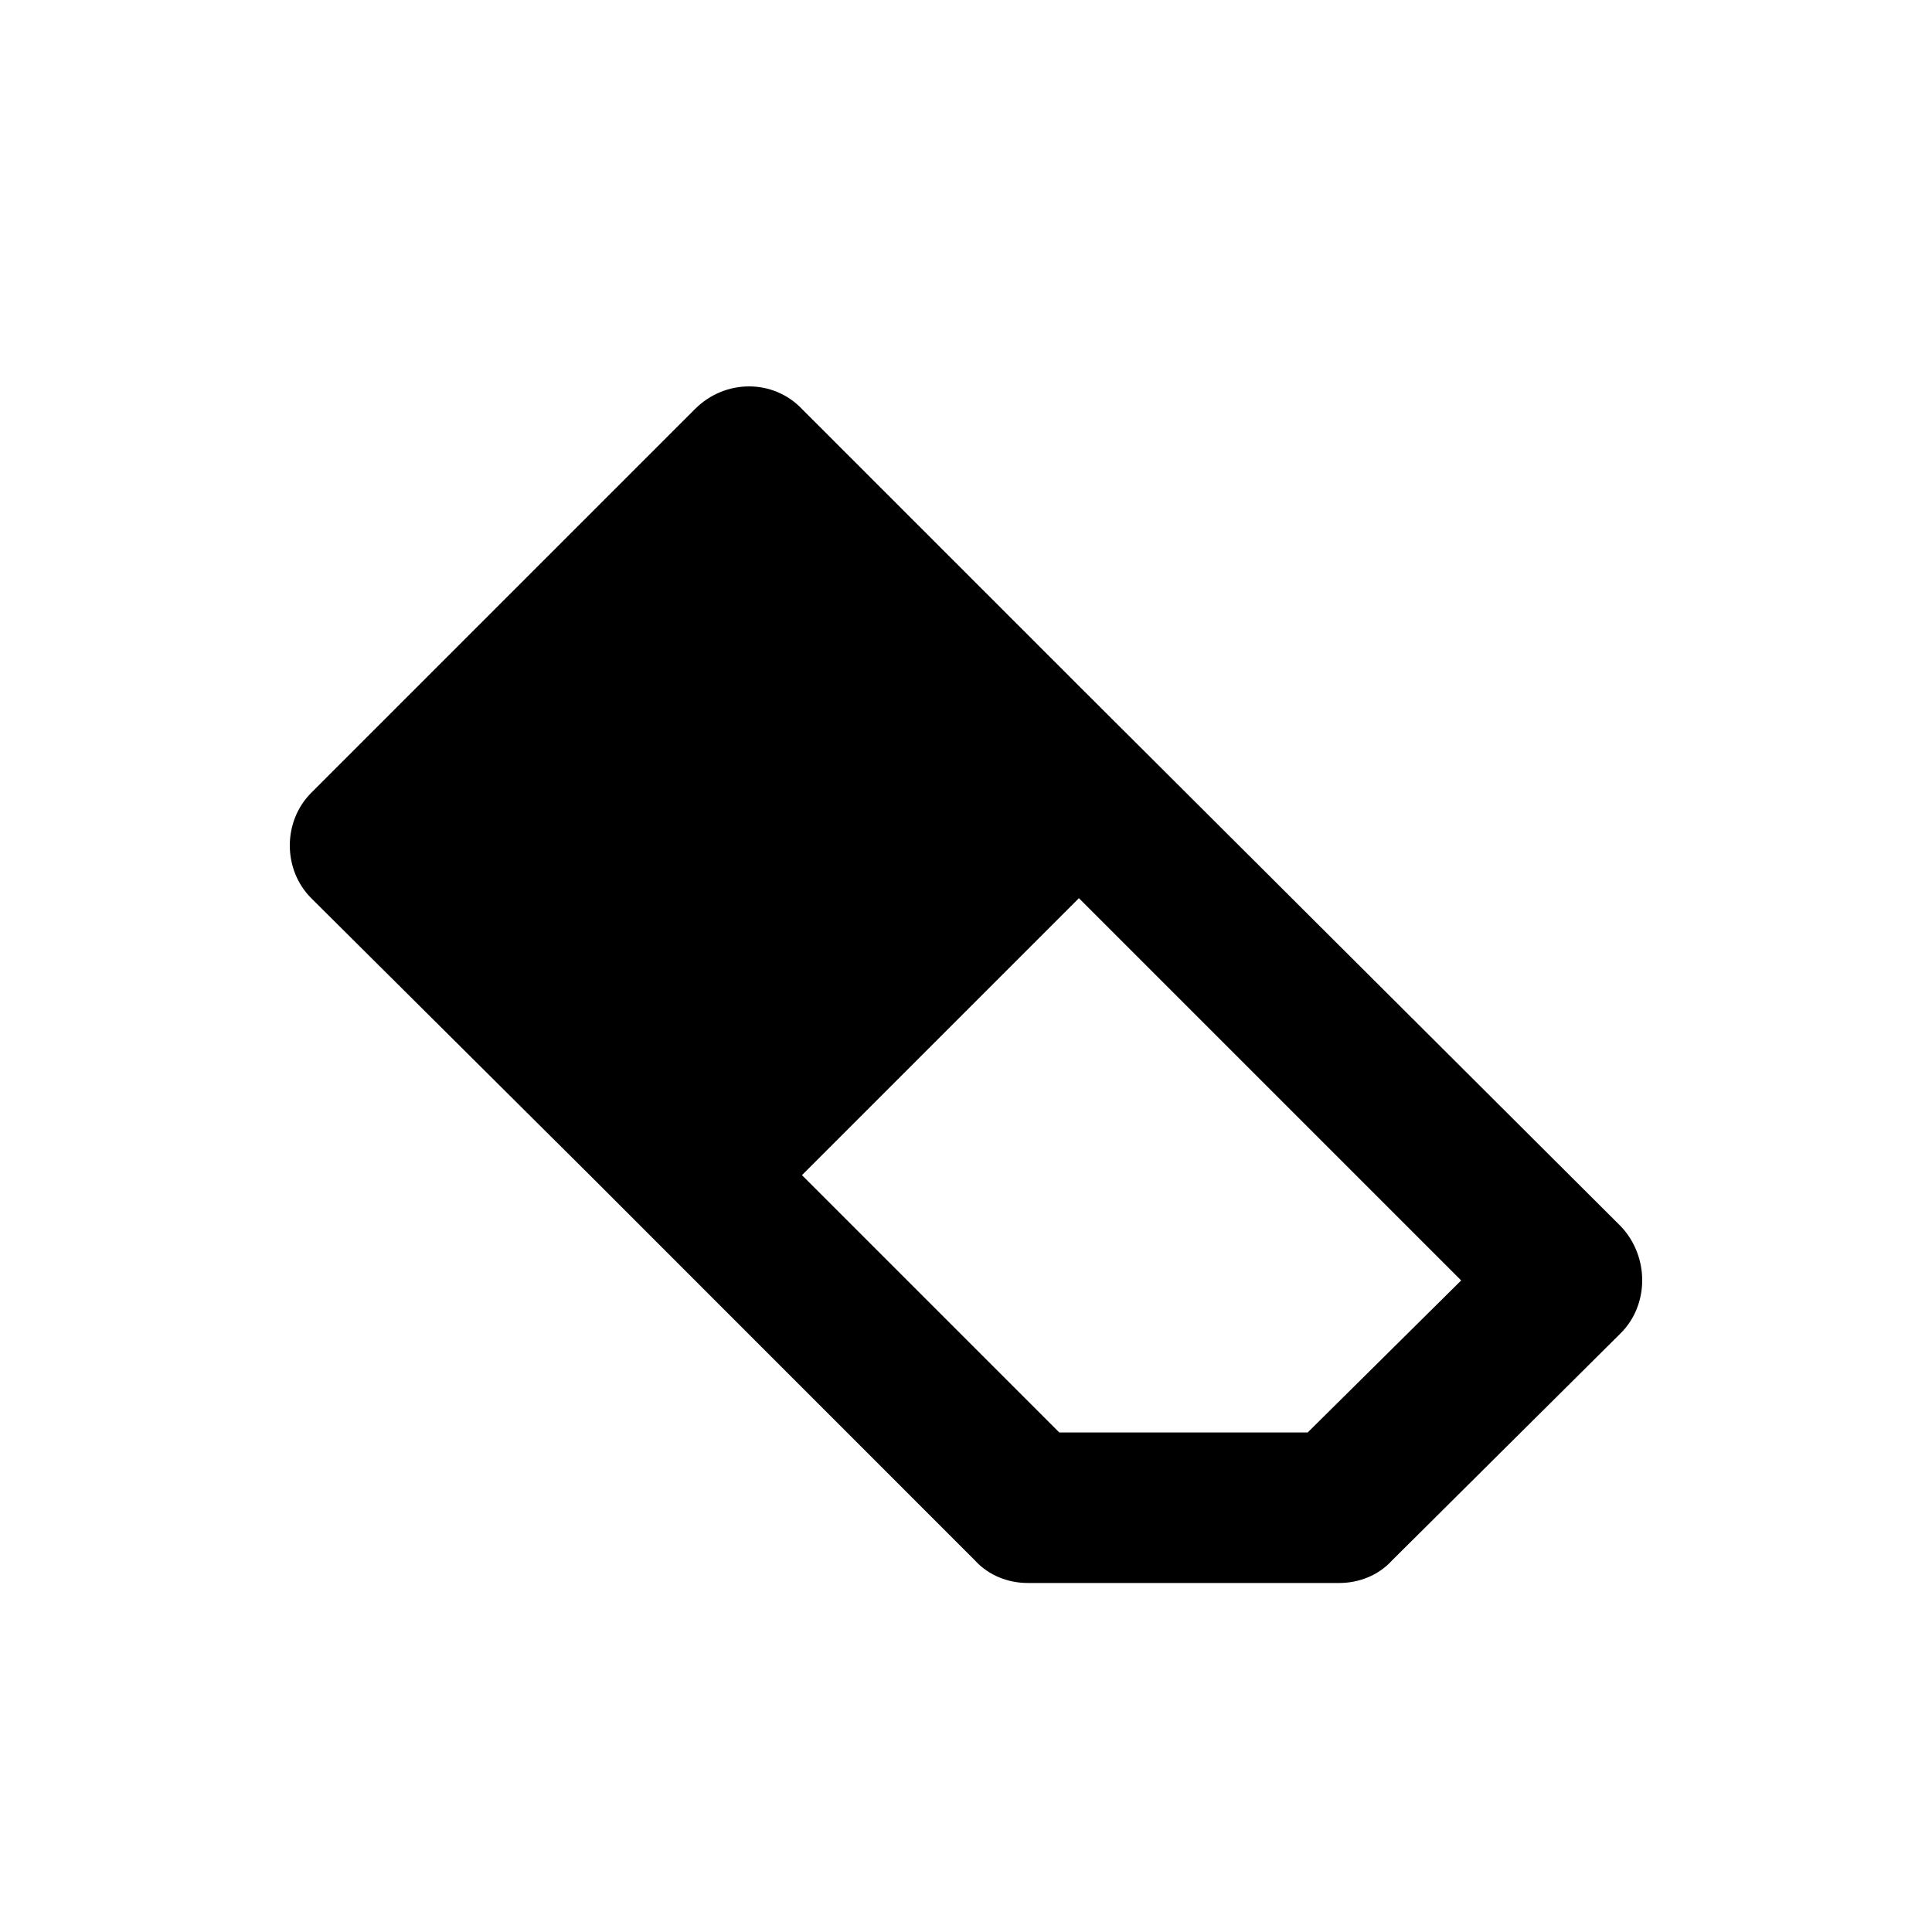
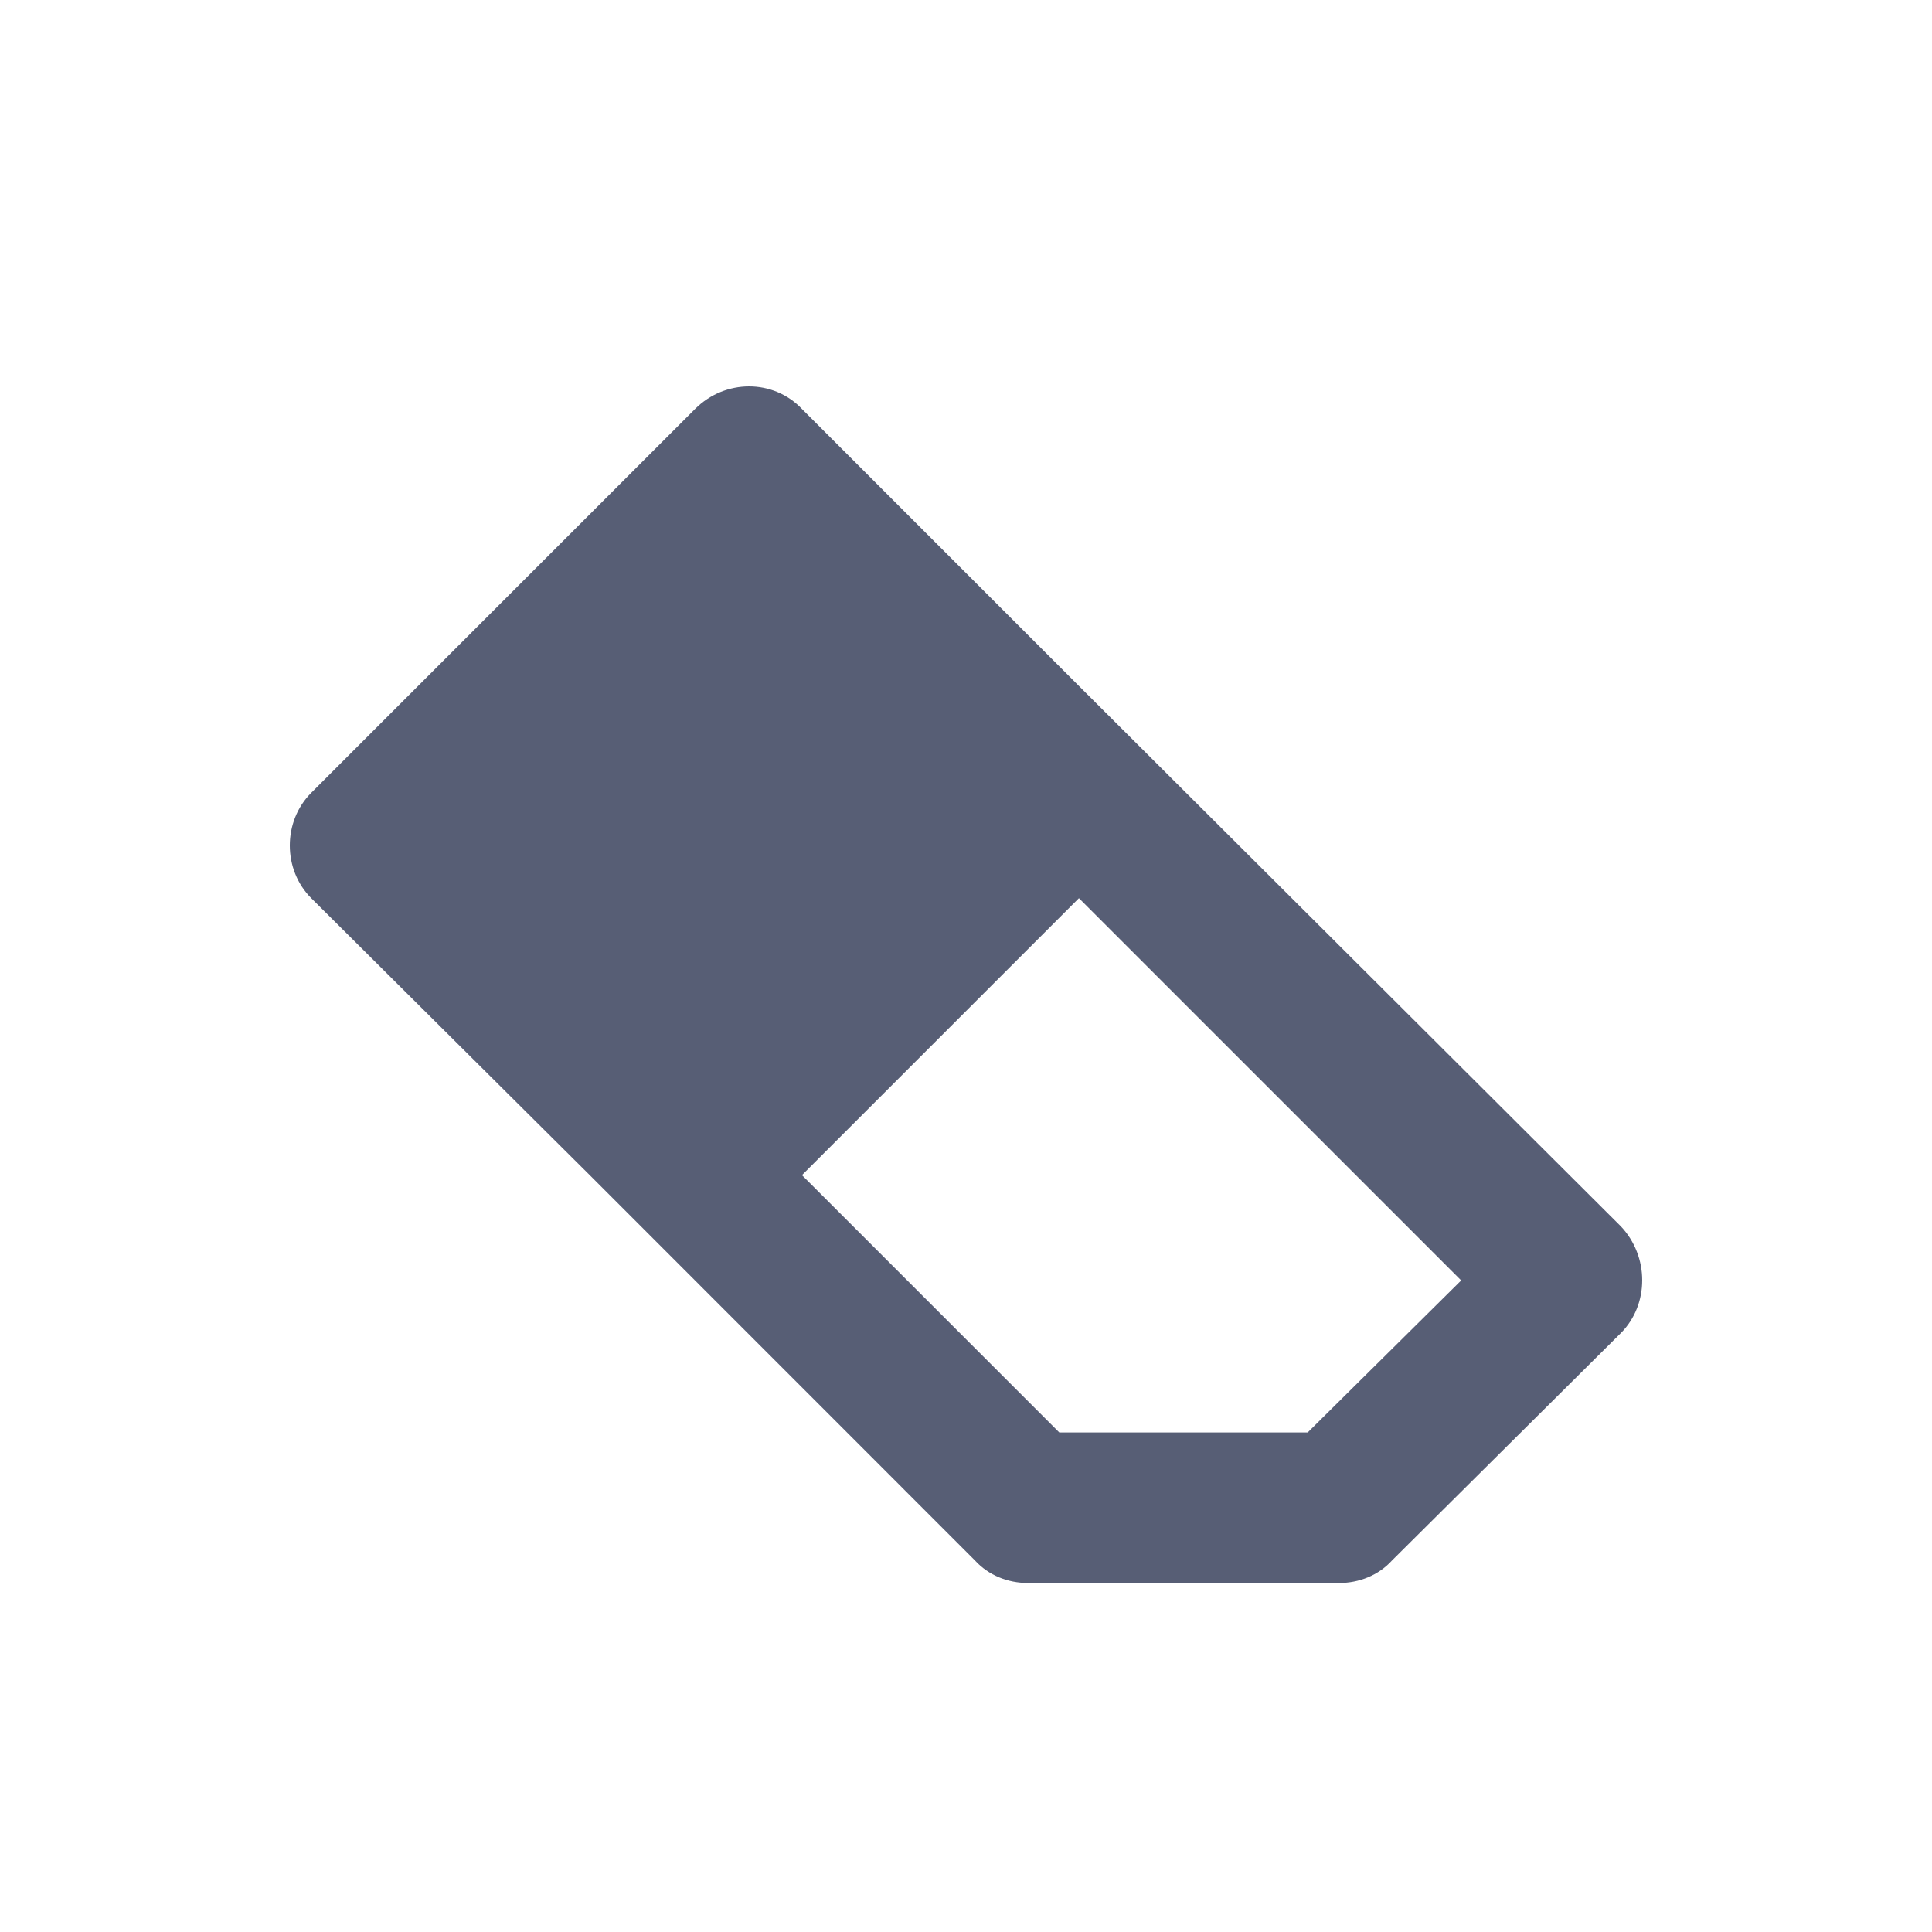
<svg xmlns="http://www.w3.org/2000/svg" width="20px" height="20px" viewBox="0 0 20 20" version="1.1">
  <defs />
-   <g stroke="none" stroke-width="1" fill="none" fill-rule="evenodd">
-     <g fill="currentColor">
-       <path d="M13.537,14.829 L10.966,14.829 L8.302,12.165 L11.169,9.298 L15.126,13.255 L13.537,14.829 Z M16.778,12.694 L11.169,7.101 L8.302,4.234 C8.006,3.922 7.507,3.922 7.195,4.234 L3.222,8.207 C2.926,8.503 2.926,9.002 3.222,9.298 L6.105,12.165 L10.093,16.154 C10.234,16.309 10.436,16.387 10.639,16.387 L13.864,16.387 C14.067,16.387 14.269,16.309 14.41,16.154 L16.778,13.801 C17.074,13.505 17.074,13.006 16.778,12.694 L16.778,12.694 Z" />
+   <g id="Page-1" stroke="none" stroke-width="1" fill="none" fill-rule="evenodd">
+     <g id="eraser" fill="#575E75">
+       <path d="M13.537,14.829 L10.966,14.829 L8.302,12.165 L11.169,9.298 L15.126,13.255 L13.537,14.829 Z M16.778,12.694 L11.169,7.101 L8.302,4.234 C8.006,3.922 7.507,3.922 7.195,4.234 L3.222,8.207 C2.926,8.503 2.926,9.002 3.222,9.298 L6.105,12.165 L10.093,16.154 C10.234,16.309 10.436,16.387 10.639,16.387 L13.864,16.387 C14.067,16.387 14.269,16.309 14.41,16.154 L16.778,13.801 C17.074,13.505 17.074,13.006 16.778,12.694 L16.778,12.694 Z" id="eraser-icon" />
    </g>
  </g>
</svg>
